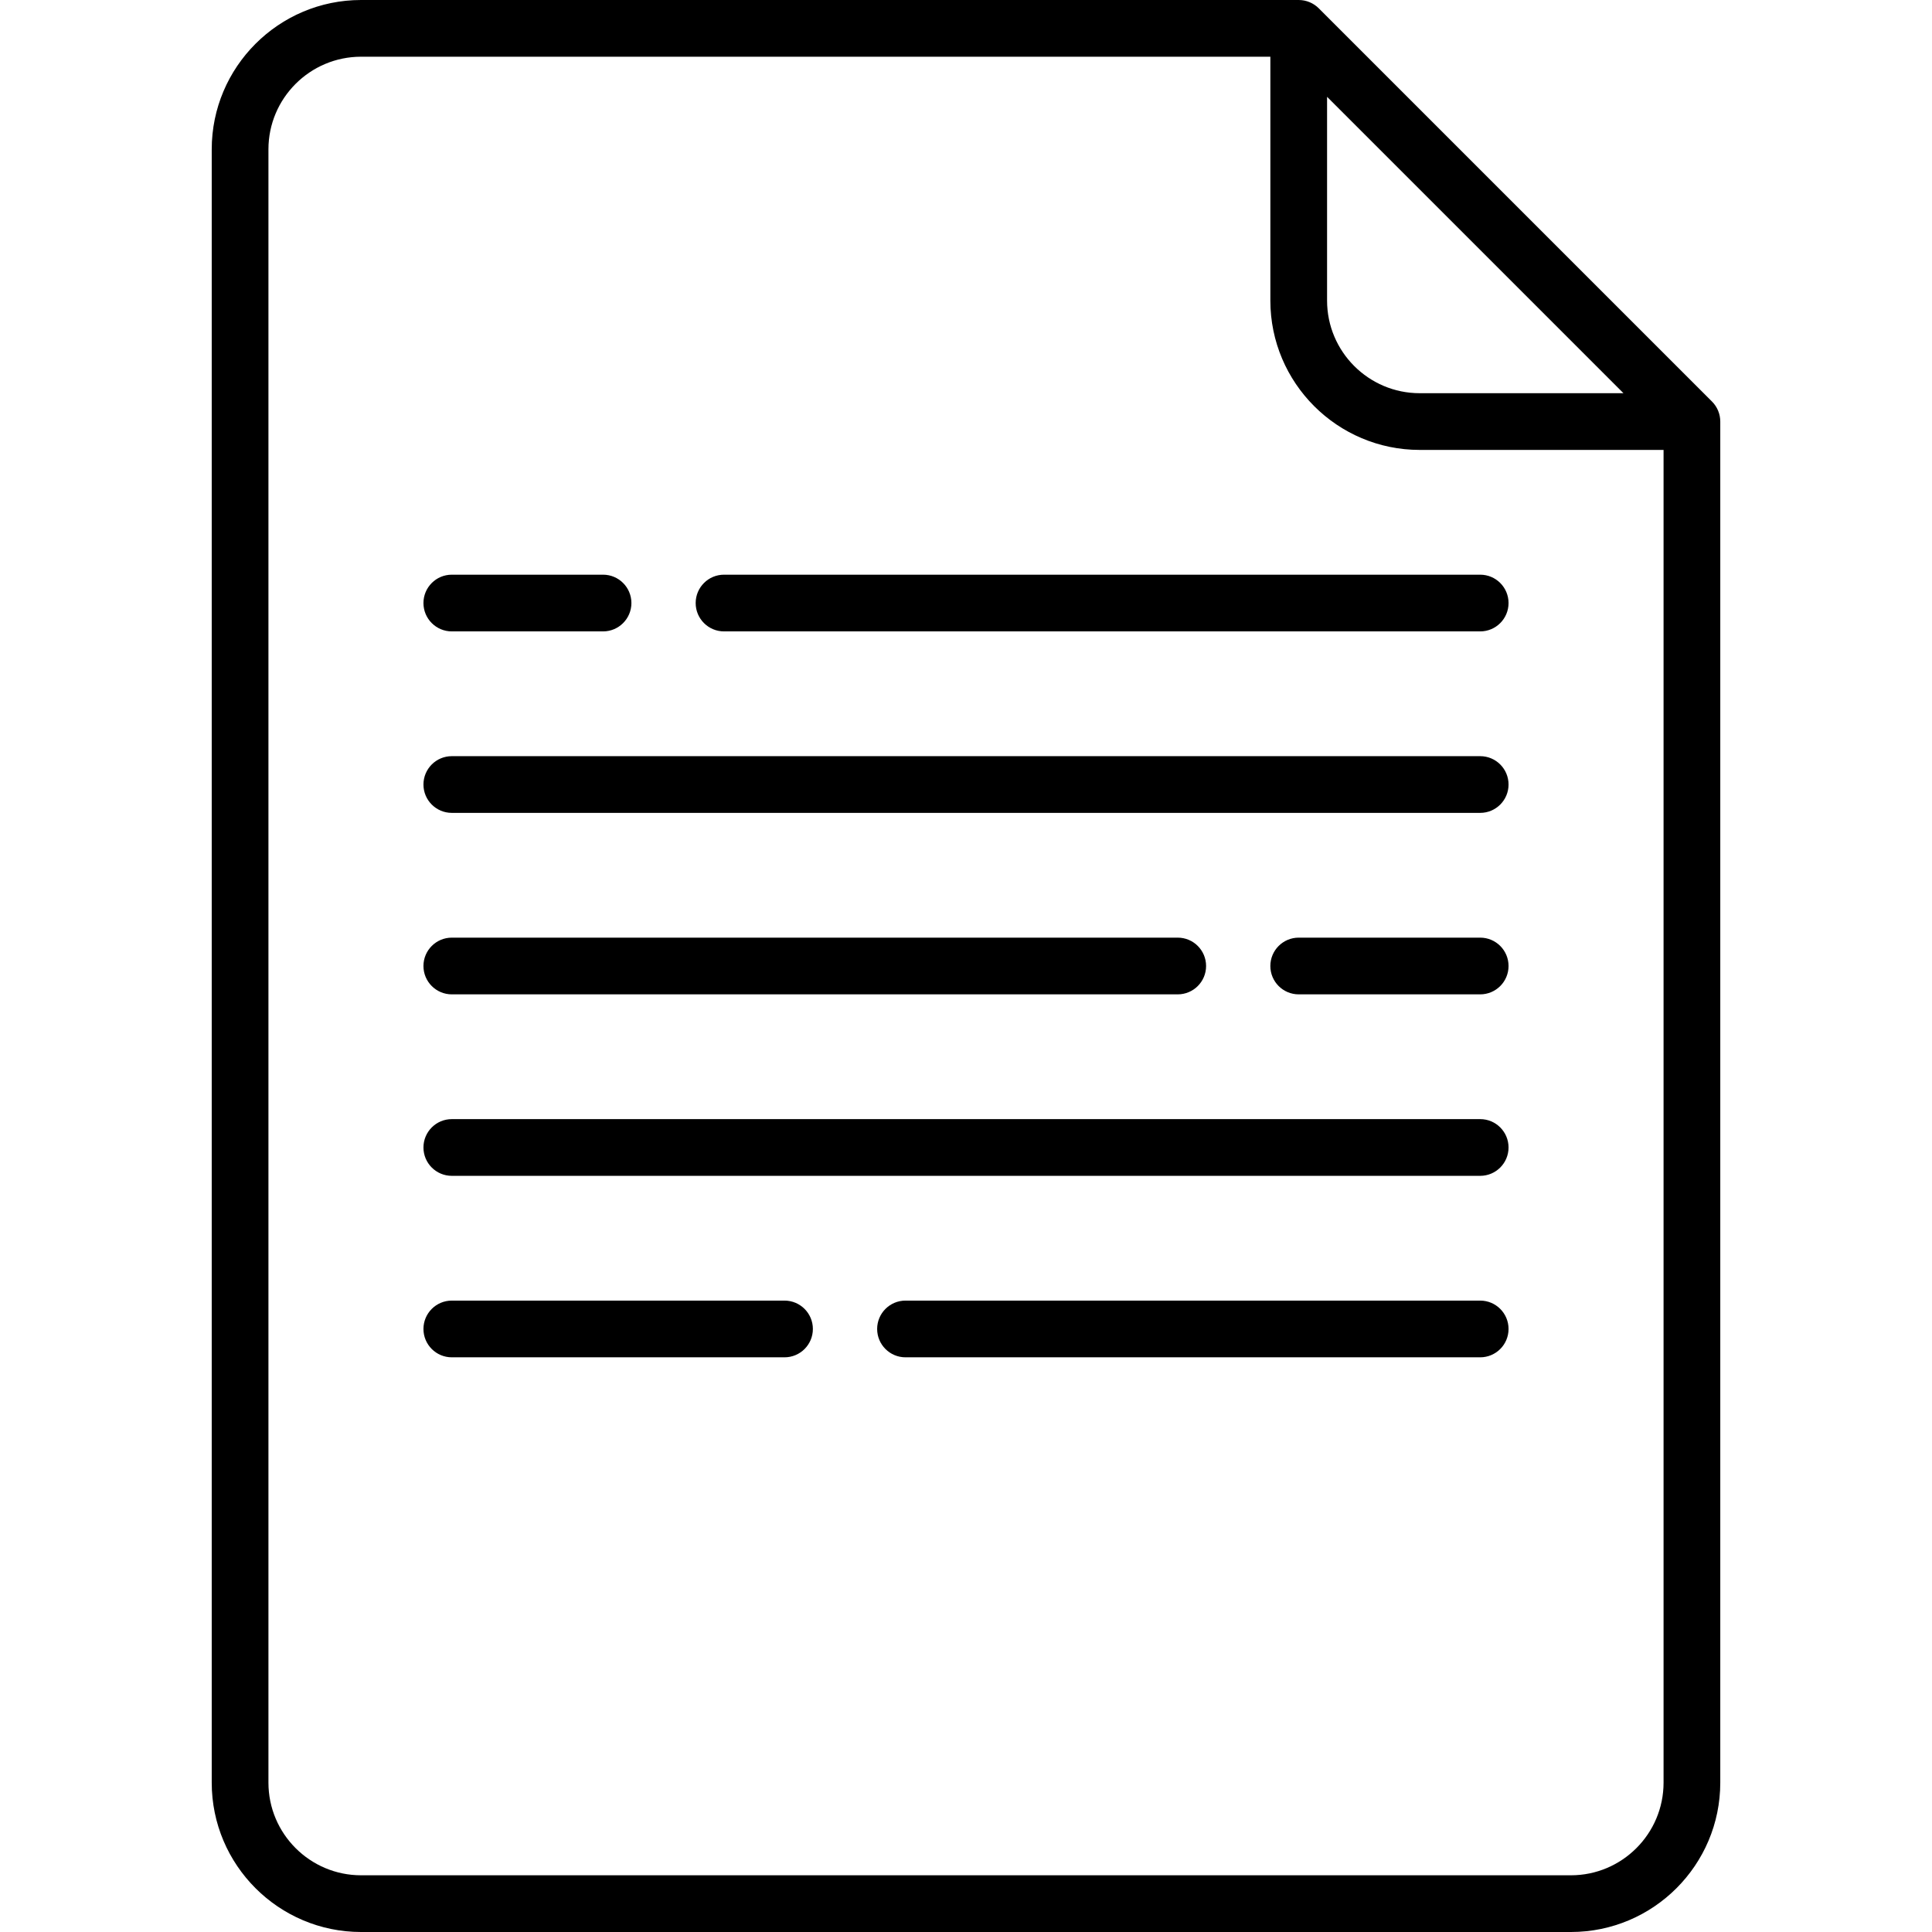
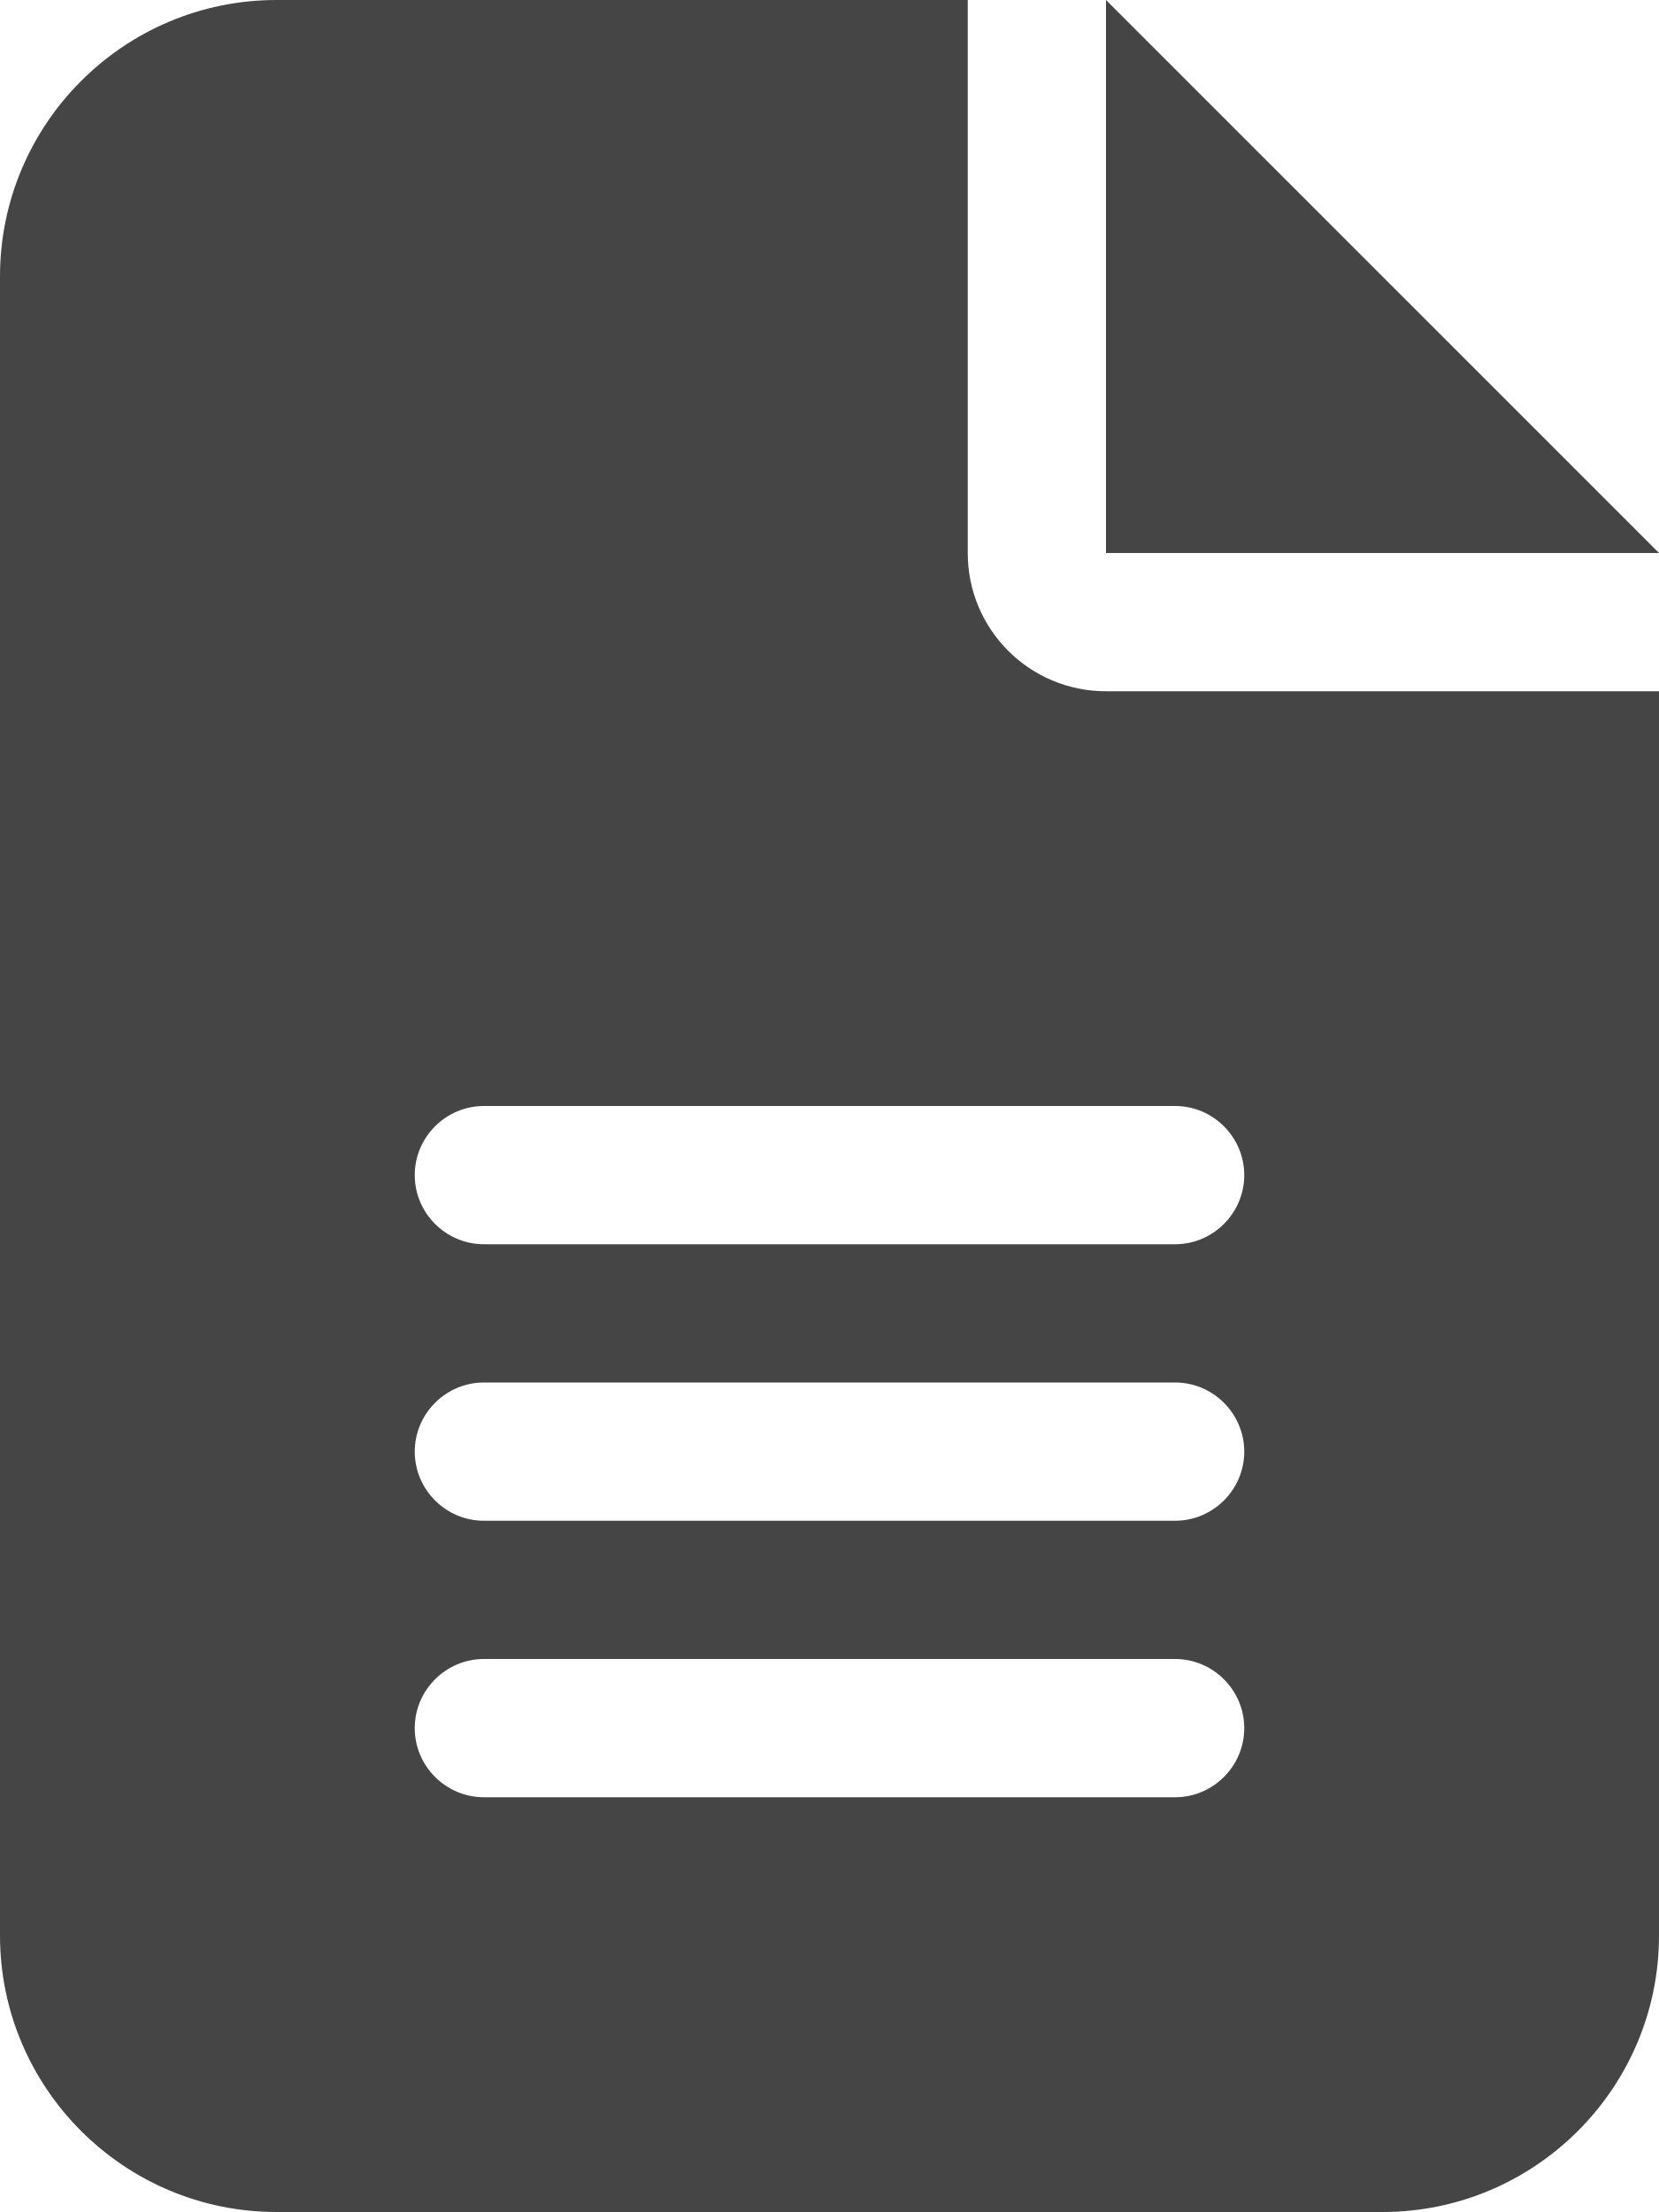
- <svg xmlns="http://www.w3.org/2000/svg" version="1.1" id="Capa_1" x="0px" y="0px" viewBox="0 0 511 511" style="enable-background:new 0 0 511 511;" xml:space="preserve">
-   <g>
-     <path d="M454.962,110.751c-0.018-0.185-0.05-0.365-0.081-0.545c-0.011-0.06-0.016-0.122-0.028-0.182   c-0.043-0.215-0.098-0.425-0.159-0.632c-0.007-0.025-0.012-0.052-0.02-0.077c-0.065-0.213-0.141-0.421-0.224-0.625   c-0.008-0.021-0.015-0.043-0.023-0.064c-0.081-0.195-0.173-0.384-0.269-0.57c-0.016-0.031-0.029-0.063-0.045-0.094   c-0.093-0.173-0.196-0.339-0.301-0.504c-0.027-0.042-0.049-0.086-0.077-0.127c-0.103-0.154-0.216-0.3-0.33-0.446   c-0.037-0.048-0.07-0.098-0.109-0.145c-0.142-0.173-0.294-0.338-0.451-0.498c-0.015-0.015-0.027-0.031-0.042-0.046l-104-104   c-0.018-0.018-0.038-0.033-0.057-0.051c-0.156-0.153-0.317-0.301-0.486-0.44c-0.055-0.045-0.113-0.083-0.169-0.126   c-0.138-0.107-0.275-0.214-0.42-0.311c-0.051-0.034-0.105-0.062-0.156-0.095c-0.156-0.099-0.312-0.197-0.475-0.284   c-0.036-0.019-0.074-0.035-0.111-0.053c-0.181-0.093-0.365-0.183-0.554-0.262c-0.024-0.01-0.049-0.017-0.074-0.027   c-0.202-0.081-0.406-0.157-0.616-0.221c-0.027-0.008-0.054-0.013-0.081-0.021c-0.206-0.06-0.415-0.115-0.628-0.158   c-0.063-0.013-0.128-0.018-0.192-0.029c-0.177-0.031-0.354-0.062-0.536-0.08C344.001,0.013,343.751,0,343.5,0h-248   C73.72,0,56,17.72,56,39.5v432c0,21.78,17.72,39.5,39.5,39.5h320c21.78,0,39.5-17.72,39.5-39.5v-360   C455,111.249,454.987,110.999,454.962,110.751z M351,25.606L429.394,104H375.5c-13.509,0-24.5-10.99-24.5-24.5V25.606z M415.5,496   h-320C81.991,496,71,485.01,71,471.5v-432C71,25.99,81.991,15,95.5,15H336v64.5c0,21.78,17.72,39.5,39.5,39.5H440v352.5   C440,485.01,429.009,496,415.5,496z" />
-     <path d="M391.5,248h-48.002c-4.142,0-7.5,3.357-7.5,7.5s3.358,7.5,7.5,7.5H391.5c4.142,0,7.5-3.357,7.5-7.5S395.642,248,391.5,248z   " />
-     <path d="M119.5,263h192.001c4.142,0,7.5-3.357,7.5-7.5s-3.358-7.5-7.5-7.5H119.5c-4.142,0-7.5,3.357-7.5,7.5S115.358,263,119.5,263   z" />
-     <path d="M391.5,152h-200c-4.142,0-7.5,3.357-7.5,7.5s3.358,7.5,7.5,7.5h200c4.142,0,7.5-3.357,7.5-7.5S395.642,152,391.5,152z" />
-     <path d="M119.5,167h40.003c4.142,0,7.5-3.357,7.5-7.5s-3.358-7.5-7.5-7.5H119.5c-4.142,0-7.5,3.357-7.5,7.5S115.358,167,119.5,167z   " />
-     <path d="M391.5,344h-152c-4.142,0-7.5,3.357-7.5,7.5s3.358,7.5,7.5,7.5h152c4.142,0,7.5-3.357,7.5-7.5S395.642,344,391.5,344z" />
-     <path d="M207.5,344h-88c-4.142,0-7.5,3.357-7.5,7.5s3.358,7.5,7.5,7.5h88c4.142,0,7.5-3.357,7.5-7.5S211.642,344,207.5,344z" />
-     <path d="M391.5,200h-272c-4.142,0-7.5,3.357-7.5,7.5s3.358,7.5,7.5,7.5h272c4.142,0,7.5-3.357,7.5-7.5S395.642,200,391.5,200z" />
-     <path d="M391.5,296h-272c-4.142,0-7.5,3.357-7.5,7.5s3.358,7.5,7.5,7.5h272c4.142,0,7.5-3.357,7.5-7.5S395.642,296,391.5,296z" />
-   </g>
-   <g>
- </g>
-   <g>
- </g>
-   <g>
- </g>
-   <g>
- </g>
-   <g>
- </g>
-   <g>
- </g>
-   <g>
- </g>
-   <g>
- </g>
-   <g>
- </g>
-   <g>
- </g>
-   <g>
- </g>
-   <g>
- </g>
-   <g>
- </g>
-   <g>
- </g>
-   <g>
- </g>
+ <svg xmlns="http://www.w3.org/2000/svg" viewBox="0 0 384 512">
+   <path d="M64 0C28.7 0 0 28.7 0 64V448c0 35.3 28.7 64 64 64H320c35.3 0 64-28.7 64-64V160H256c-17.7 0-32-14.3-32-32V0H64zM256 0V128H384L256 0zM112 256H272c8.8 0 16 7.2 16 16s-7.2 16-16 16H112c-8.8 0-16-7.2-16-16s7.2-16 16-16zm0 64H272c8.8 0 16 7.2 16 16s-7.2 16-16 16H112c-8.8 0-16-7.2-16-16s7.2-16 16-16zm0 64H272c8.8 0 16 7.2 16 16s-7.2 16-16 16H112c-8.8 0-16-7.2-16-16s7.2-16 16-16z" fill="#454545" />
</svg>
